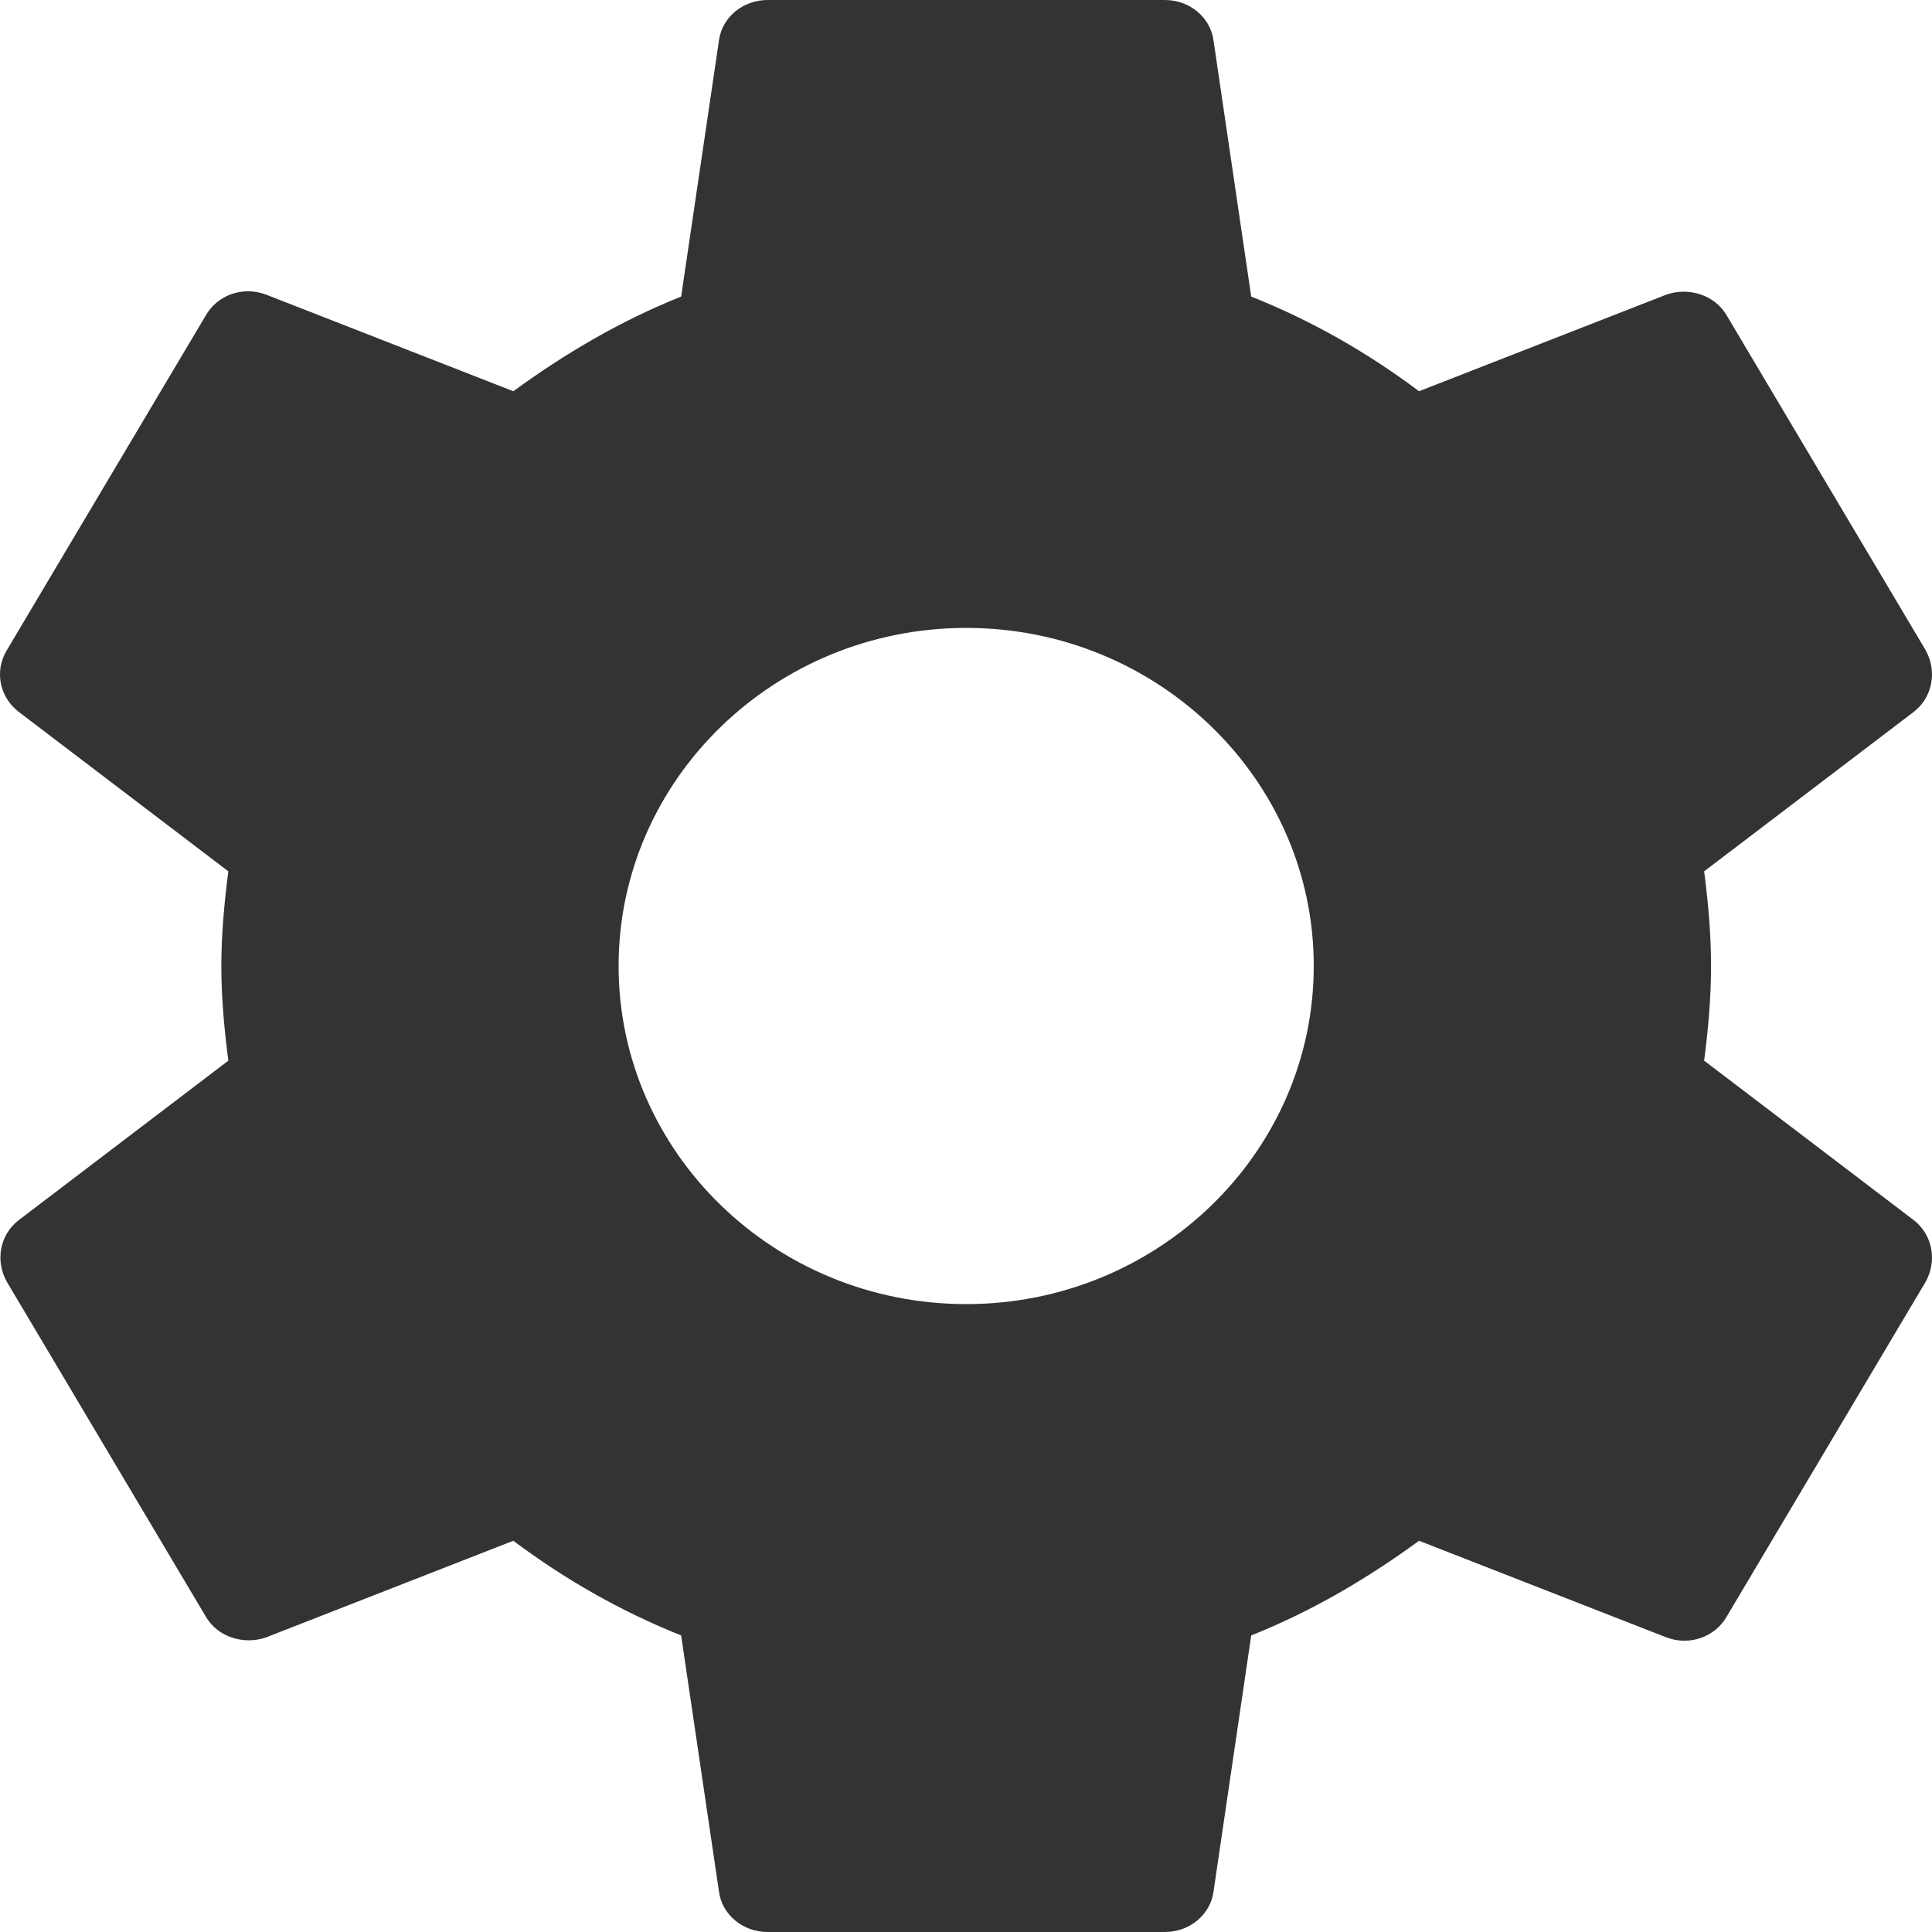
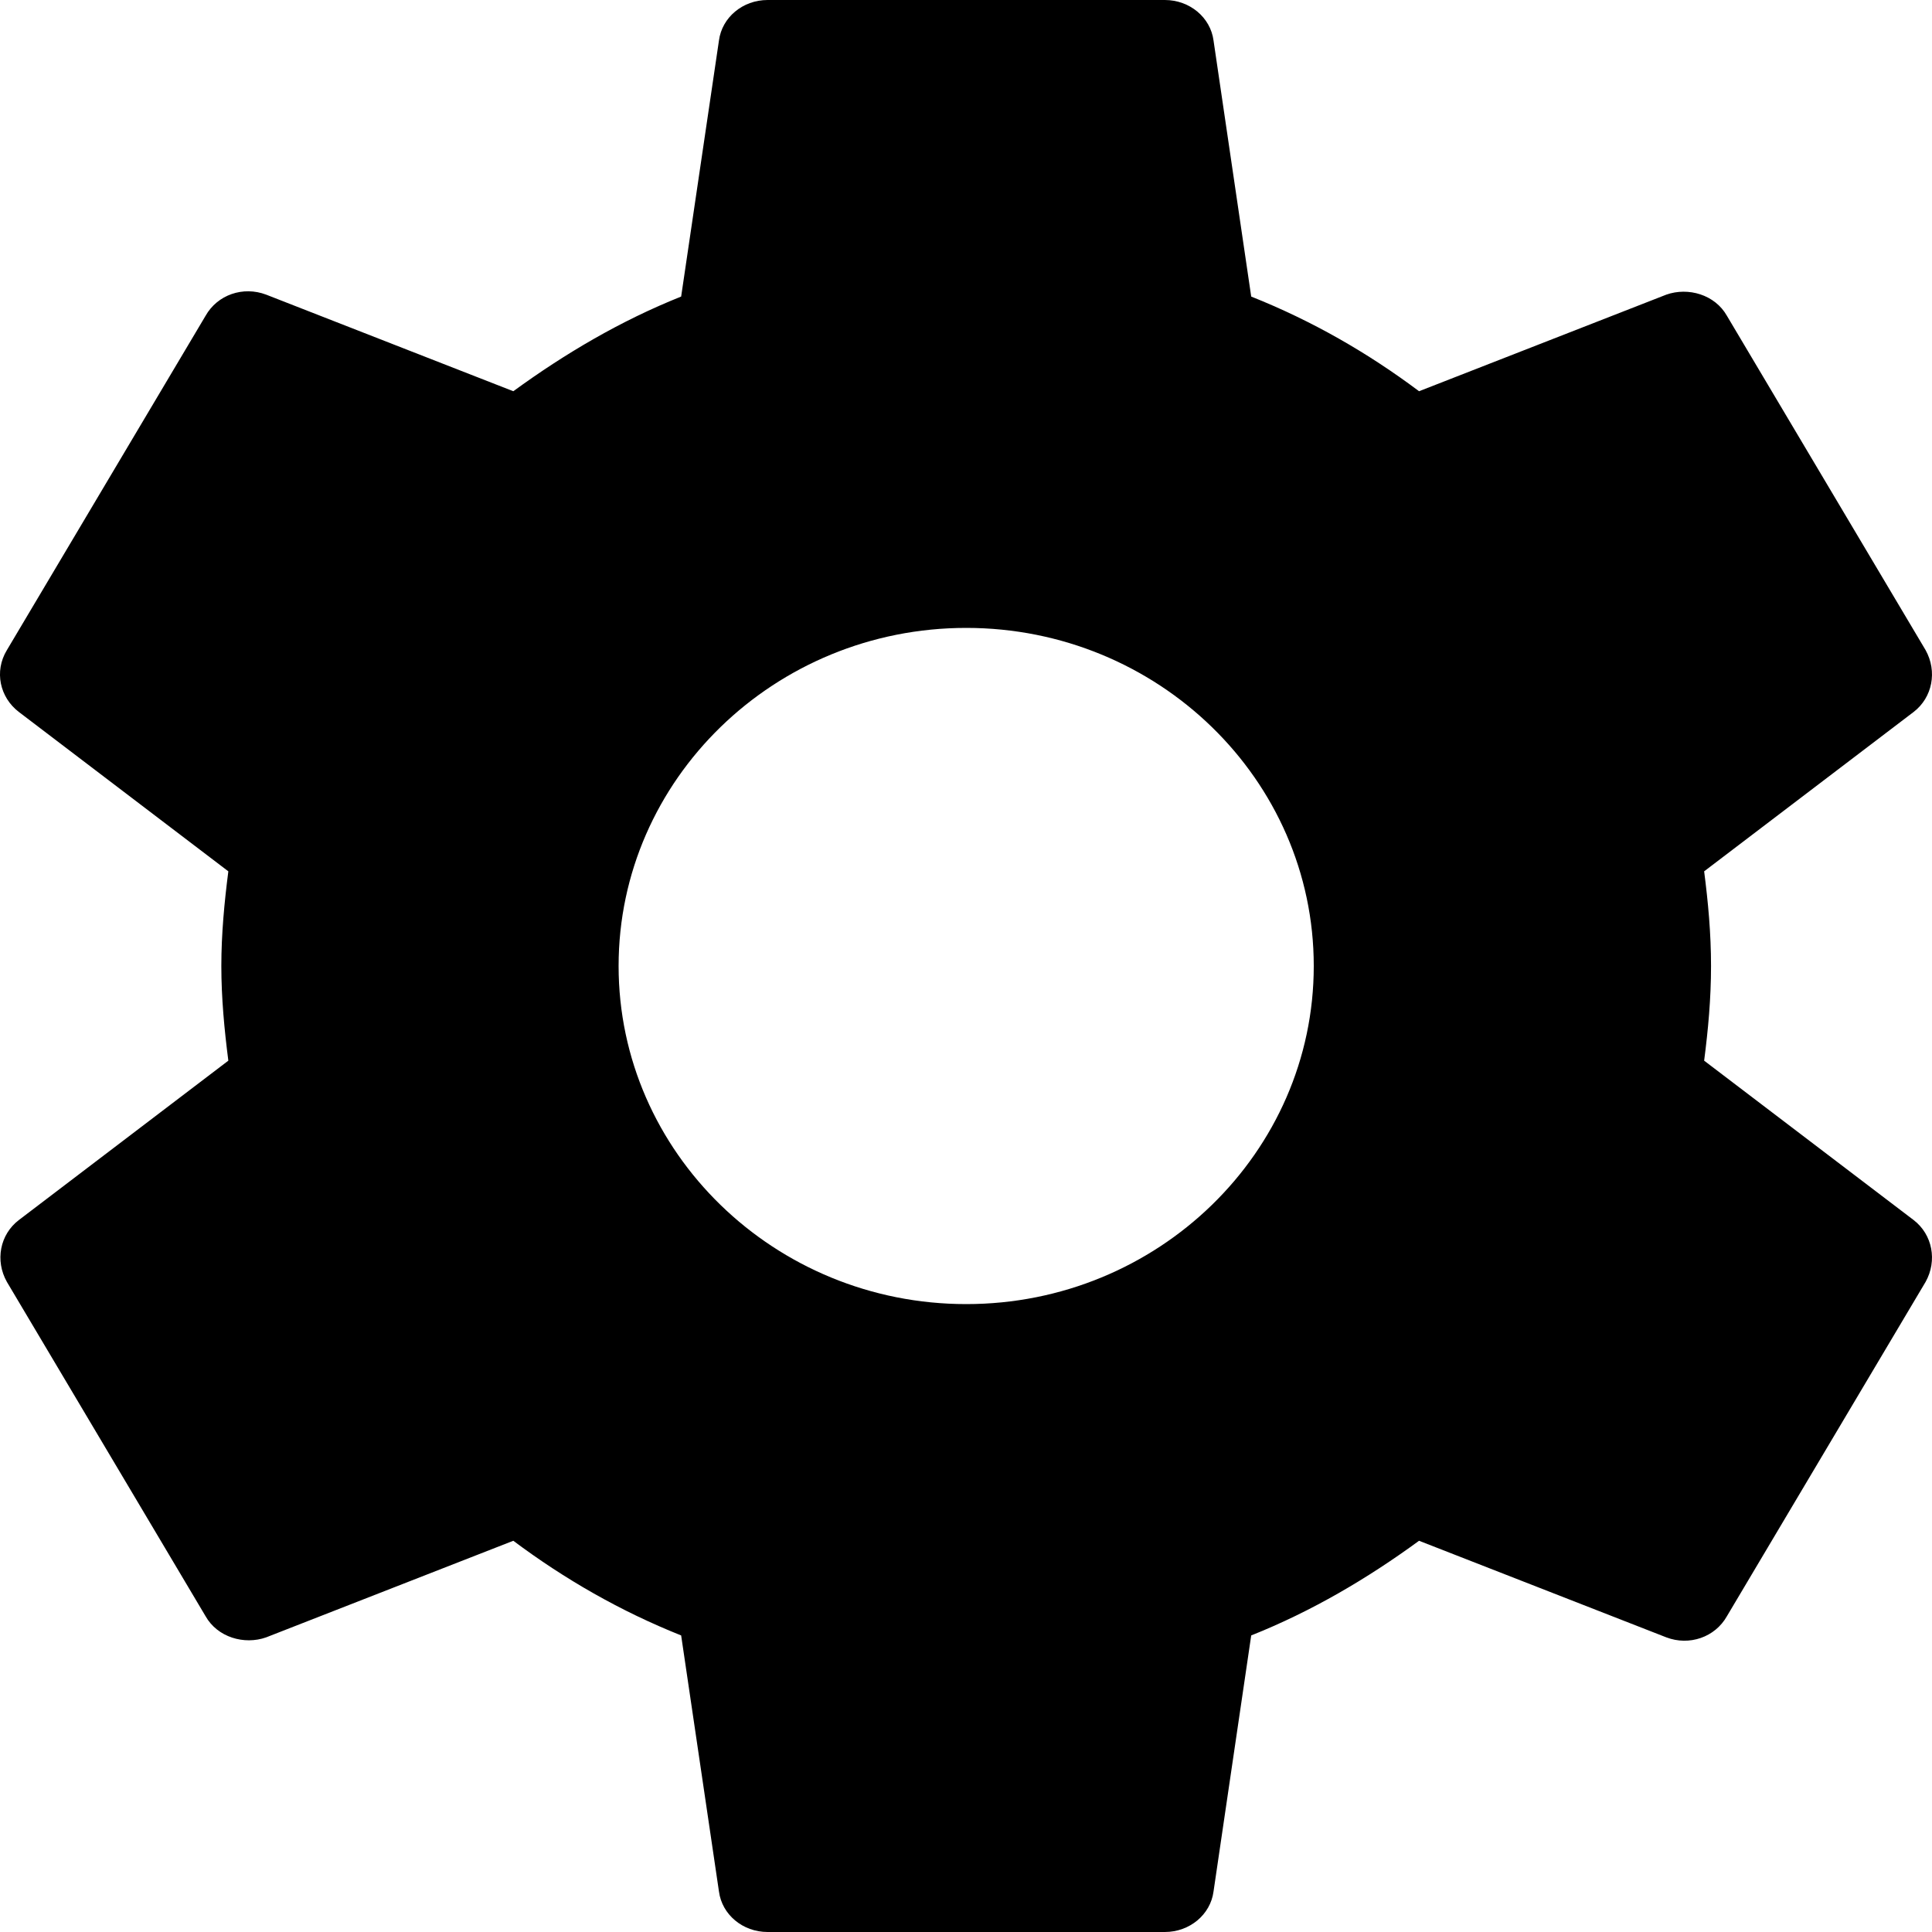
<svg xmlns="http://www.w3.org/2000/svg" width="16" height="16" viewBox="0 0 16 16" fill="none">
-   <path d="M14.113 8.784C14.146 8.528 14.17 8.272 14.17 8C14.17 7.728 14.146 7.472 14.113 7.216L15.848 5.896C16.004 5.776 16.045 5.56 15.947 5.384L14.302 2.616C14.203 2.44 13.981 2.376 13.8 2.44L11.752 3.24C11.325 2.92 10.864 2.656 10.362 2.456L10.05 0.336C10.025 0.144 9.852 0 9.647 0H6.357C6.151 0 5.979 0.144 5.954 0.336L5.641 2.456C5.14 2.656 4.679 2.928 4.251 3.24L2.204 2.44C2.014 2.368 1.801 2.44 1.702 2.616L0.057 5.384C-0.05 5.56 -0.001 5.776 0.156 5.896L1.891 7.216C1.858 7.472 1.833 7.736 1.833 8C1.833 8.264 1.858 8.528 1.891 8.784L0.156 10.104C-0.001 10.224 -0.042 10.44 0.057 10.616L1.702 13.384C1.801 13.56 2.023 13.624 2.204 13.56L4.251 12.76C4.679 13.08 5.14 13.344 5.641 13.544L5.954 15.664C5.979 15.856 6.151 16 6.357 16H9.647C9.852 16 10.025 15.856 10.05 15.664L10.362 13.544C10.864 13.344 11.325 13.072 11.752 12.76L13.8 13.56C13.989 13.632 14.203 13.56 14.302 13.384L15.947 10.616C16.045 10.44 16.004 10.224 15.848 10.104L14.113 8.784ZM8.002 10.8C6.415 10.8 5.123 9.544 5.123 8C5.123 6.456 6.415 5.2 8.002 5.2C9.589 5.2 10.88 6.456 10.88 8C10.88 9.544 9.589 10.8 8.002 10.8Z" fill="#333333" />
+   <path d="M14.113 8.784C14.146 8.528 14.17 8.272 14.17 8C14.17 7.728 14.146 7.472 14.113 7.216L15.848 5.896C16.004 5.776 16.045 5.56 15.947 5.384L14.302 2.616C14.203 2.44 13.981 2.376 13.8 2.44L11.752 3.24C11.325 2.92 10.864 2.656 10.362 2.456L10.05 0.336C10.025 0.144 9.852 0 9.647 0H6.357C6.151 0 5.979 0.144 5.954 0.336L5.641 2.456C5.14 2.656 4.679 2.928 4.251 3.24L2.204 2.44C2.014 2.368 1.801 2.44 1.702 2.616L0.057 5.384C-0.05 5.56 -0.001 5.776 0.156 5.896L1.891 7.216C1.858 7.472 1.833 7.736 1.833 8C1.833 8.264 1.858 8.528 1.891 8.784L0.156 10.104C-0.001 10.224 -0.042 10.44 0.057 10.616L1.702 13.384C1.801 13.56 2.023 13.624 2.204 13.56L4.251 12.76C4.679 13.08 5.14 13.344 5.641 13.544L5.954 15.664C5.979 15.856 6.151 16 6.357 16H9.647C9.852 16 10.025 15.856 10.05 15.664L10.362 13.544C10.864 13.344 11.325 13.072 11.752 12.76L13.8 13.56C13.989 13.632 14.203 13.56 14.302 13.384L15.947 10.616C16.045 10.44 16.004 10.224 15.848 10.104L14.113 8.784ZM8.002 10.8C6.415 10.8 5.123 9.544 5.123 8C5.123 6.456 6.415 5.2 8.002 5.2C9.589 5.2 10.88 6.456 10.88 8C10.88 9.544 9.589 10.8 8.002 10.8Z" fill="currentColor" />
</svg>
